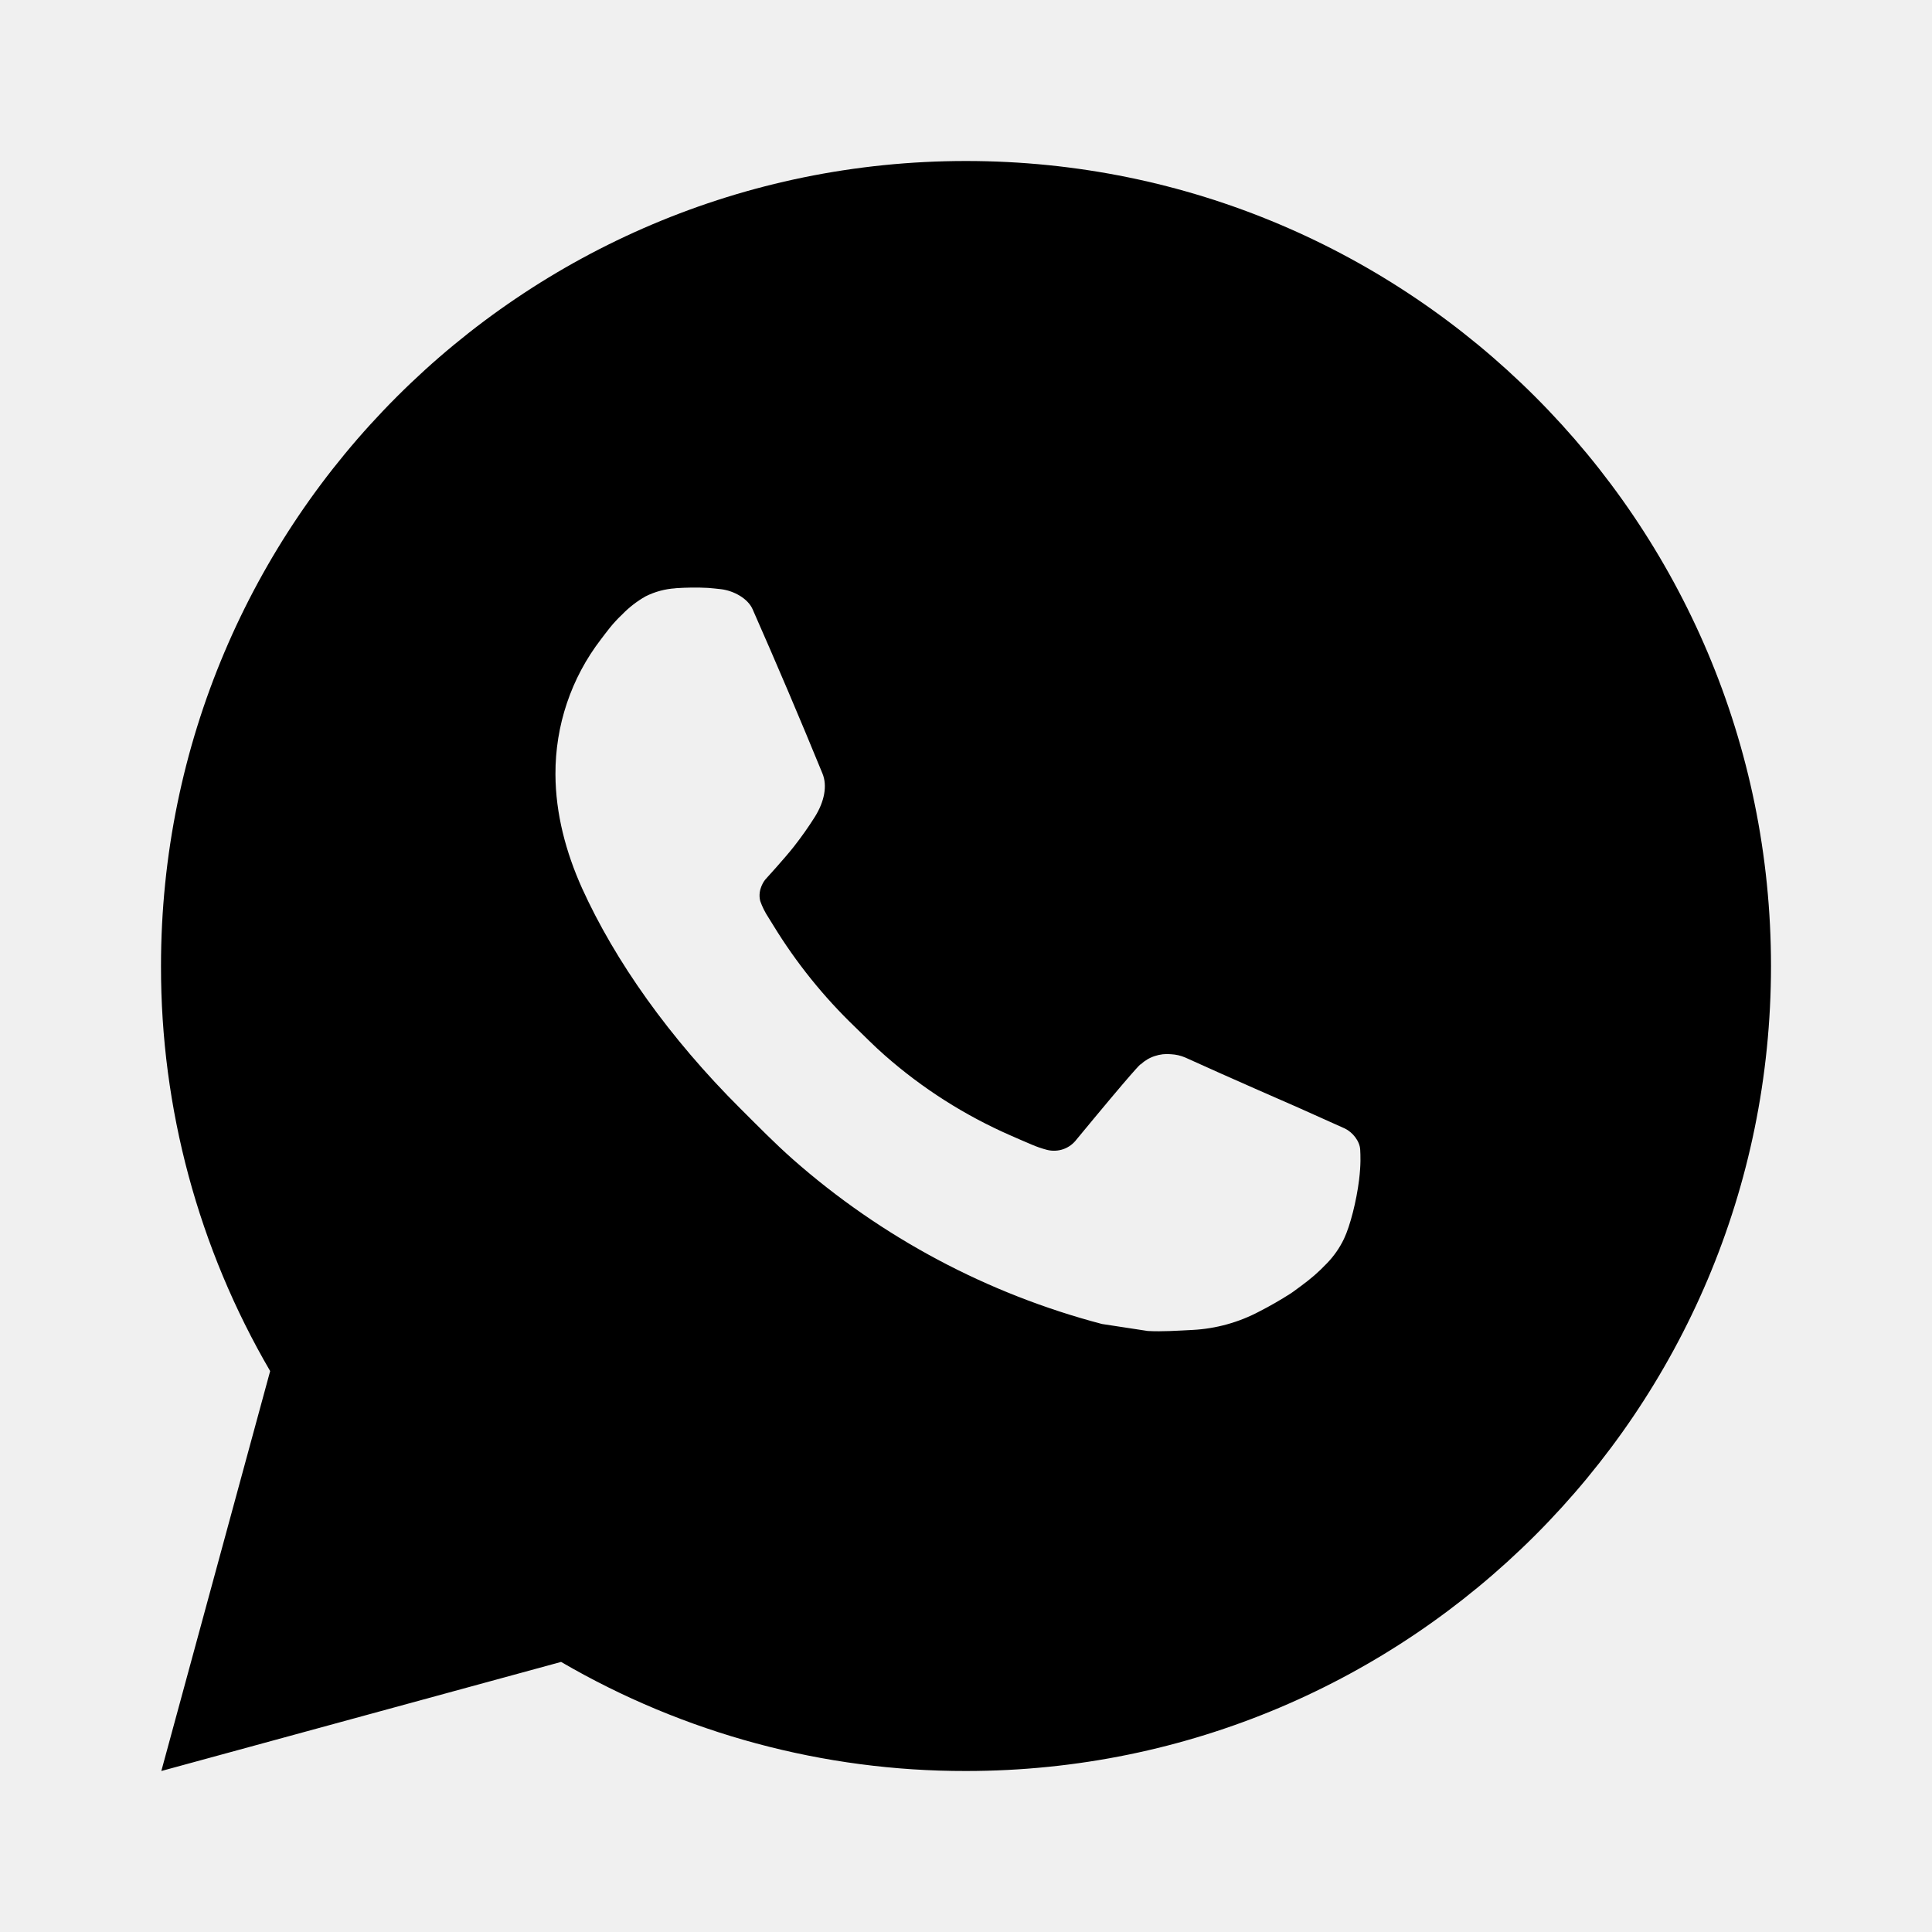
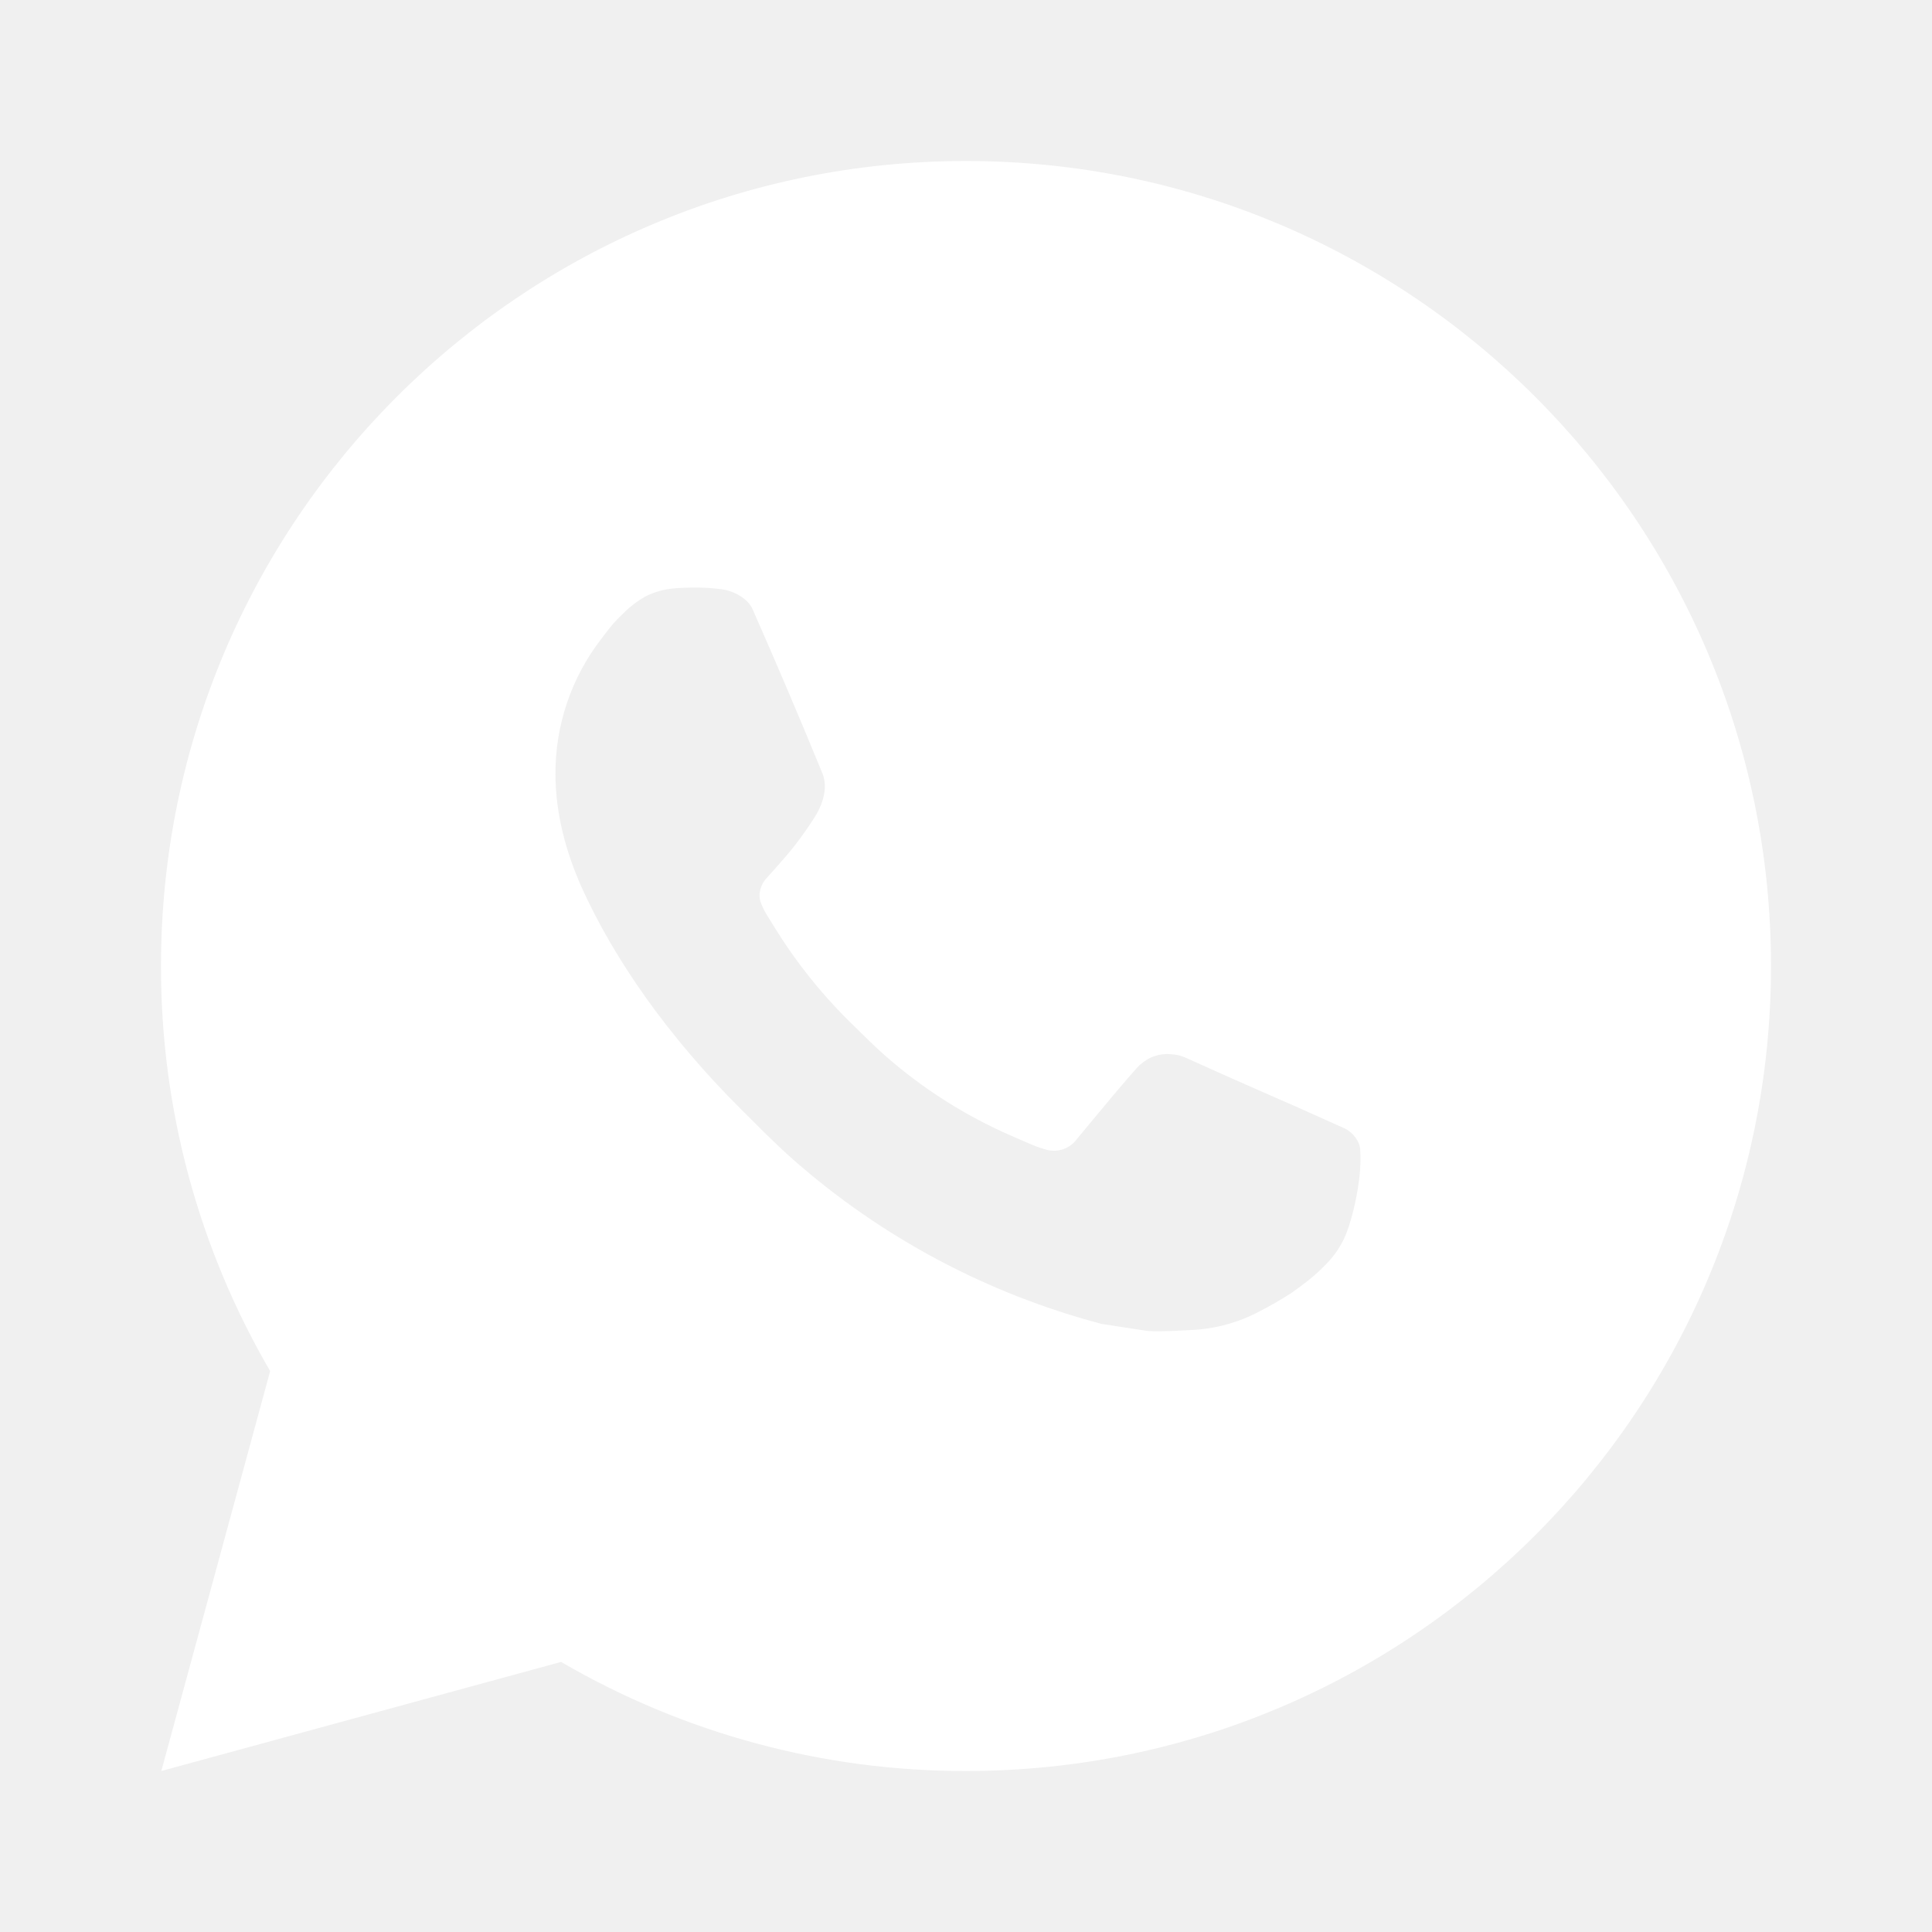
- <svg xmlns="http://www.w3.org/2000/svg" width="24" height="24" viewBox="0 0 24 24" fill="none">
-   <path d="M2.004 22L3.356 17.032C2.465 15.505 1.997 13.768 2 12C2 6.477 6.477 2 12 2C17.523 2 22 6.477 22 12C22 17.523 17.523 22 12 22C10.233 22.003 8.497 21.535 6.97 20.645L2.004 22ZM8.391 7.308C8.262 7.316 8.136 7.35 8.02 7.408C7.912 7.469 7.813 7.546 7.726 7.636C7.606 7.749 7.538 7.847 7.465 7.942C7.095 8.423 6.897 9.013 6.9 9.62C6.902 10.11 7.03 10.587 7.23 11.033C7.639 11.935 8.312 12.89 9.201 13.775C9.415 13.988 9.624 14.202 9.849 14.401C10.952 15.373 12.267 16.073 13.689 16.447L14.258 16.534C14.443 16.544 14.628 16.53 14.814 16.521C15.105 16.506 15.39 16.427 15.647 16.29C15.778 16.223 15.906 16.149 16.03 16.07C16.03 16.07 16.073 16.042 16.155 15.98C16.29 15.88 16.373 15.809 16.485 15.692C16.568 15.606 16.64 15.505 16.695 15.39C16.773 15.227 16.851 14.916 16.883 14.657C16.907 14.459 16.9 14.351 16.897 14.284C16.893 14.177 16.804 14.066 16.707 14.019L16.125 13.758C16.125 13.758 15.255 13.379 14.724 13.137C14.668 13.113 14.608 13.099 14.547 13.096C14.479 13.089 14.409 13.097 14.344 13.119C14.279 13.14 14.219 13.176 14.169 13.223V13.221C14.164 13.221 14.097 13.278 13.374 14.154C13.332 14.21 13.275 14.252 13.21 14.275C13.144 14.298 13.073 14.301 13.006 14.284C12.941 14.267 12.877 14.245 12.815 14.218C12.691 14.166 12.648 14.146 12.563 14.109L12.558 14.107C11.986 13.857 11.456 13.52 10.988 13.107C10.862 12.997 10.745 12.877 10.625 12.761C10.232 12.384 9.889 11.958 9.605 11.493L9.546 11.398C9.504 11.334 9.469 11.265 9.444 11.193C9.406 11.046 9.505 10.928 9.505 10.928C9.505 10.928 9.748 10.662 9.861 10.518C9.955 10.398 10.043 10.274 10.124 10.145C10.242 9.955 10.279 9.76 10.217 9.609C9.937 8.925 9.647 8.244 9.349 7.568C9.29 7.434 9.115 7.338 8.956 7.319C8.902 7.313 8.848 7.307 8.794 7.303C8.66 7.296 8.525 7.298 8.391 7.307V7.308Z" fill="black" />
+ <svg xmlns="http://www.w3.org/2000/svg" width="24" height="24" viewBox="0 0 24 24" fill="white">
+   <path d="M2.004 22L3.356 17.032C2.465 15.505 1.997 13.768 2 12C2 6.477 6.477 2 12 2C17.523 2 22 6.477 22 12C22 17.523 17.523 22 12 22C10.233 22.003 8.497 21.535 6.97 20.645L2.004 22ZM8.391 7.308C8.262 7.316 8.136 7.35 8.02 7.408C7.912 7.469 7.813 7.546 7.726 7.636C7.606 7.749 7.538 7.847 7.465 7.942C7.095 8.423 6.897 9.013 6.9 9.62C6.902 10.11 7.03 10.587 7.23 11.033C7.639 11.935 8.312 12.89 9.201 13.775C9.415 13.988 9.624 14.202 9.849 14.401C10.952 15.373 12.267 16.073 13.689 16.447L14.258 16.534C14.443 16.544 14.628 16.53 14.814 16.521C15.105 16.506 15.39 16.427 15.647 16.29C15.778 16.223 15.906 16.149 16.03 16.07C16.03 16.07 16.073 16.042 16.155 15.98C16.29 15.88 16.373 15.809 16.485 15.692C16.568 15.606 16.64 15.505 16.695 15.39C16.773 15.227 16.851 14.916 16.883 14.657C16.907 14.459 16.9 14.351 16.897 14.284C16.893 14.177 16.804 14.066 16.707 14.019L16.125 13.758C16.125 13.758 15.255 13.379 14.724 13.137C14.668 13.113 14.608 13.099 14.547 13.096C14.479 13.089 14.409 13.097 14.344 13.119C14.279 13.14 14.219 13.176 14.169 13.223V13.221C14.164 13.221 14.097 13.278 13.374 14.154C13.332 14.21 13.275 14.252 13.21 14.275C13.144 14.298 13.073 14.301 13.006 14.284C12.941 14.267 12.877 14.245 12.815 14.218C12.691 14.166 12.648 14.146 12.563 14.109L12.558 14.107C11.986 13.857 11.456 13.52 10.988 13.107C10.862 12.997 10.745 12.877 10.625 12.761C10.232 12.384 9.889 11.958 9.605 11.493L9.546 11.398C9.504 11.334 9.469 11.265 9.444 11.193C9.406 11.046 9.505 10.928 9.505 10.928C9.505 10.928 9.748 10.662 9.861 10.518C9.955 10.398 10.043 10.274 10.124 10.145C10.242 9.955 10.279 9.76 10.217 9.609C9.937 8.925 9.647 8.244 9.349 7.568C9.29 7.434 9.115 7.338 8.956 7.319C8.902 7.313 8.848 7.307 8.794 7.303C8.66 7.296 8.525 7.298 8.391 7.307V7.308Z" fill="white" />
</svg>
